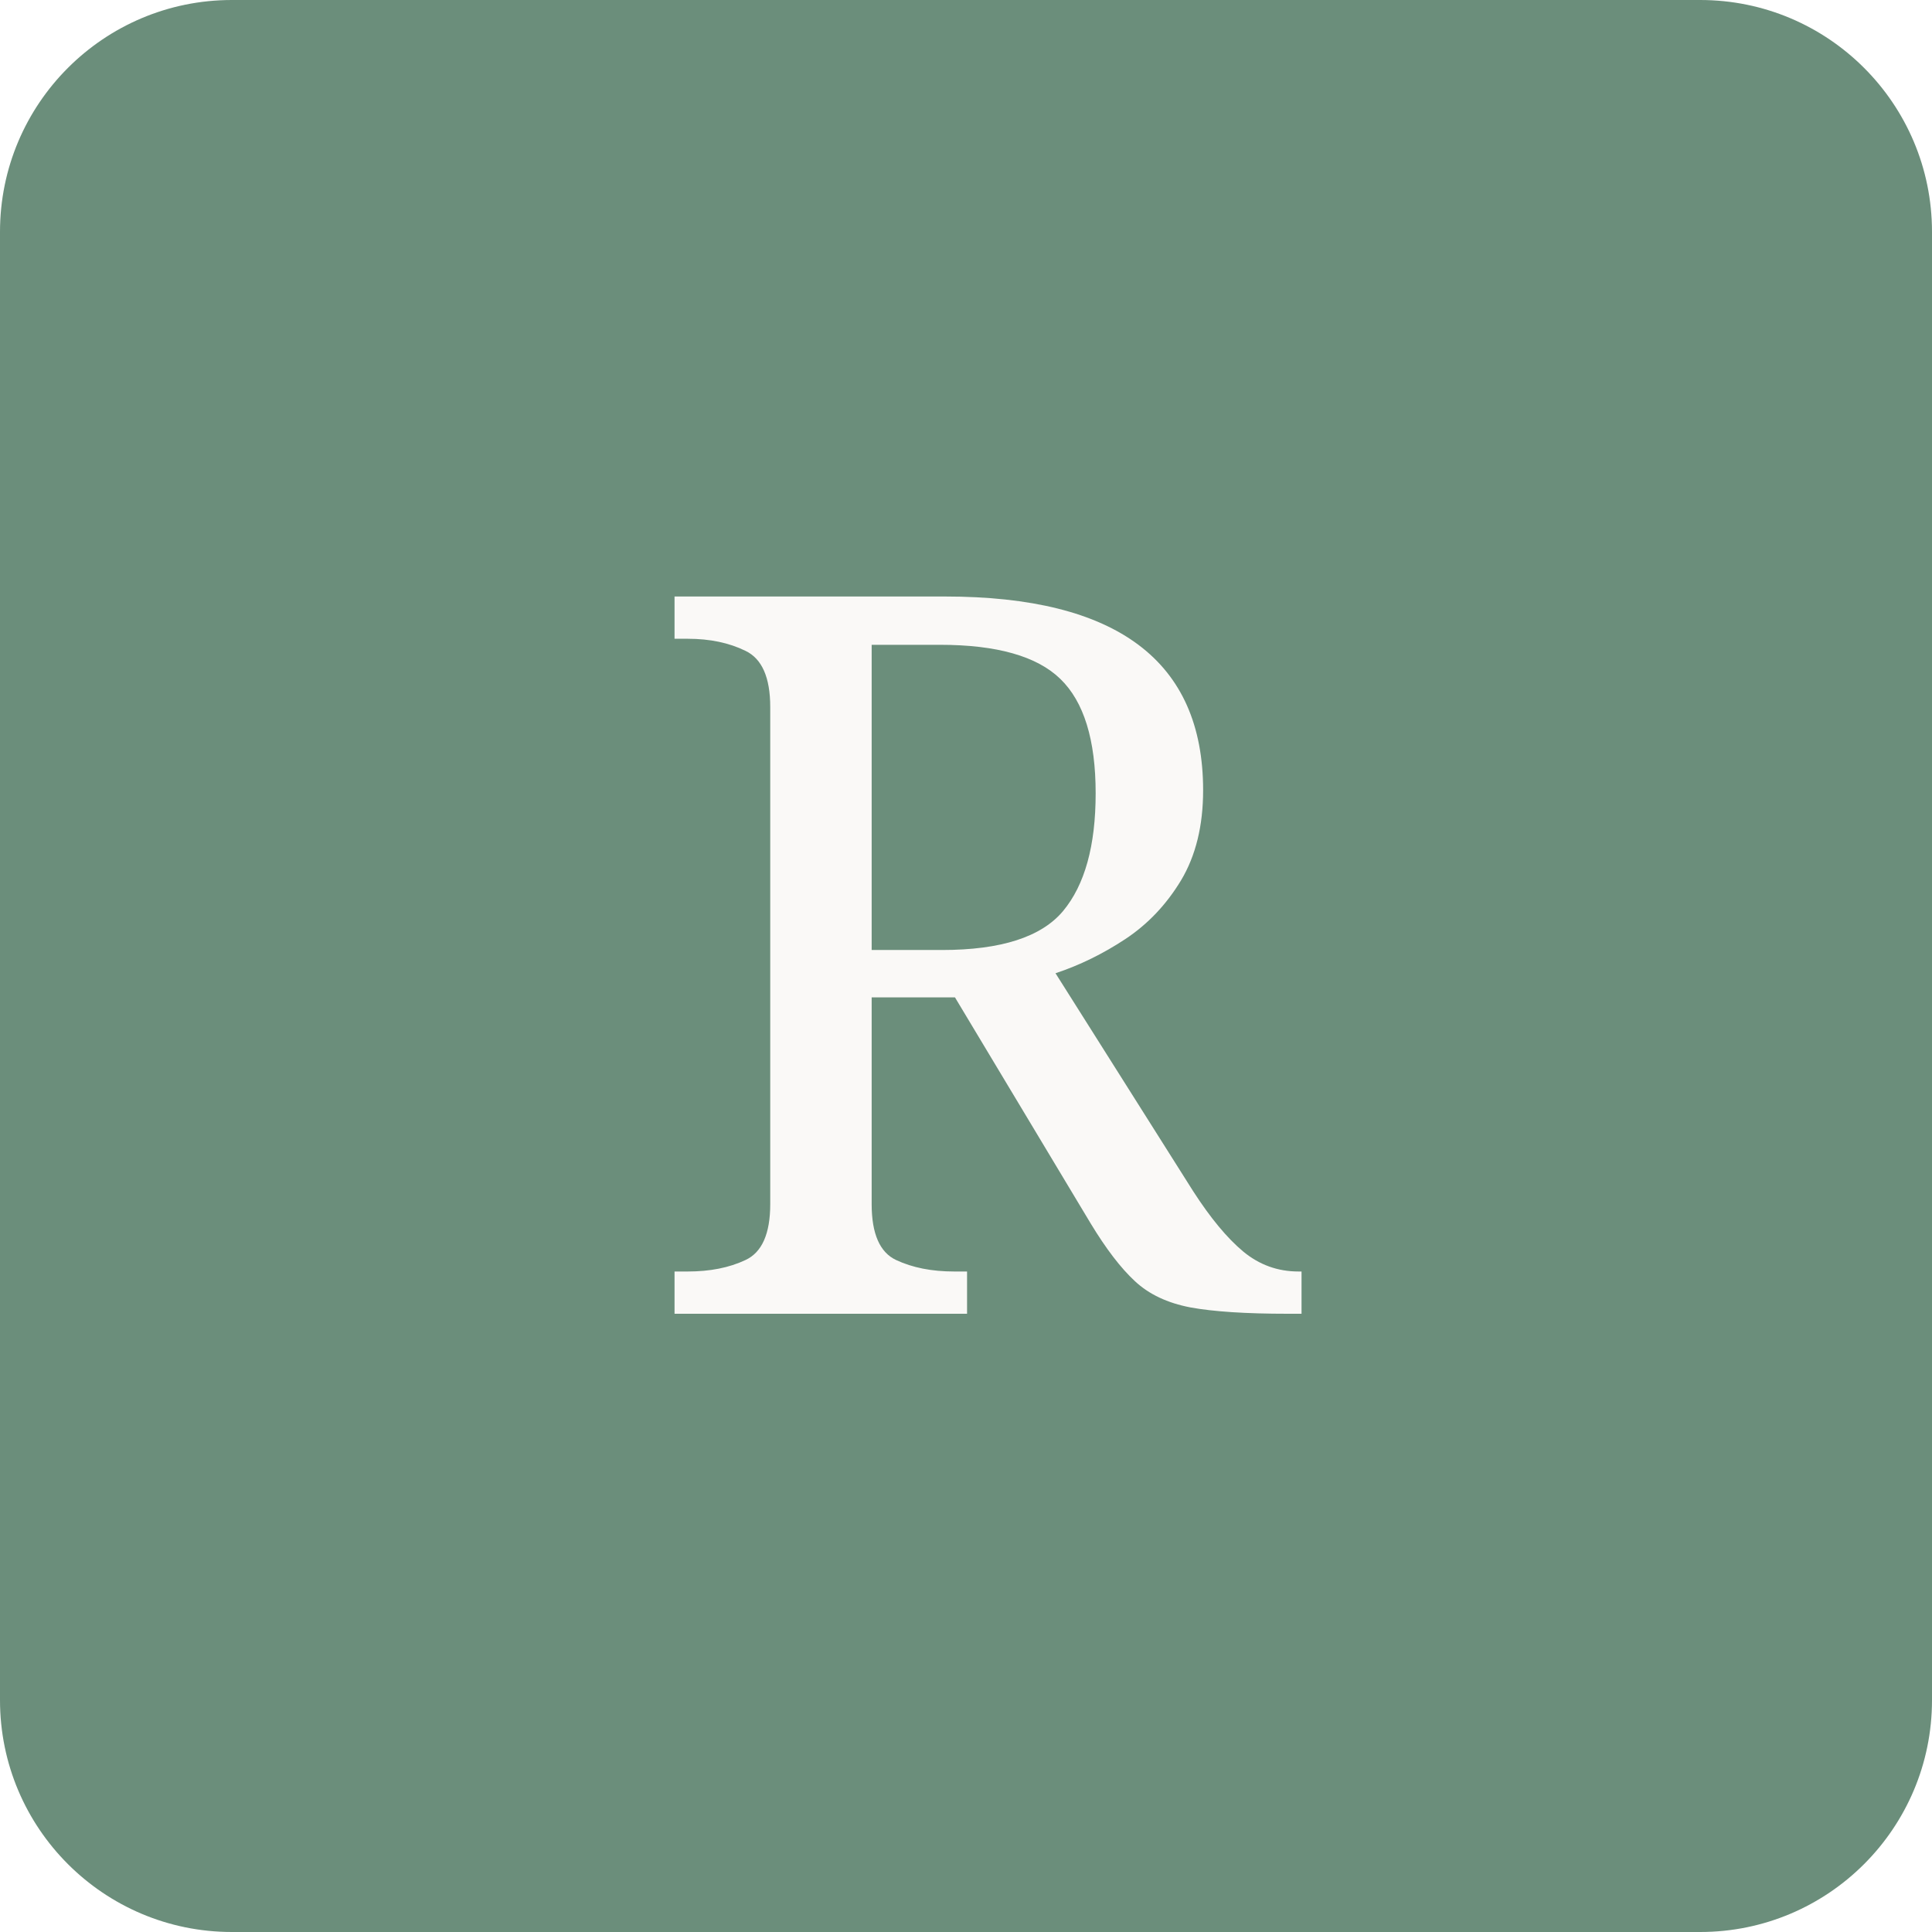
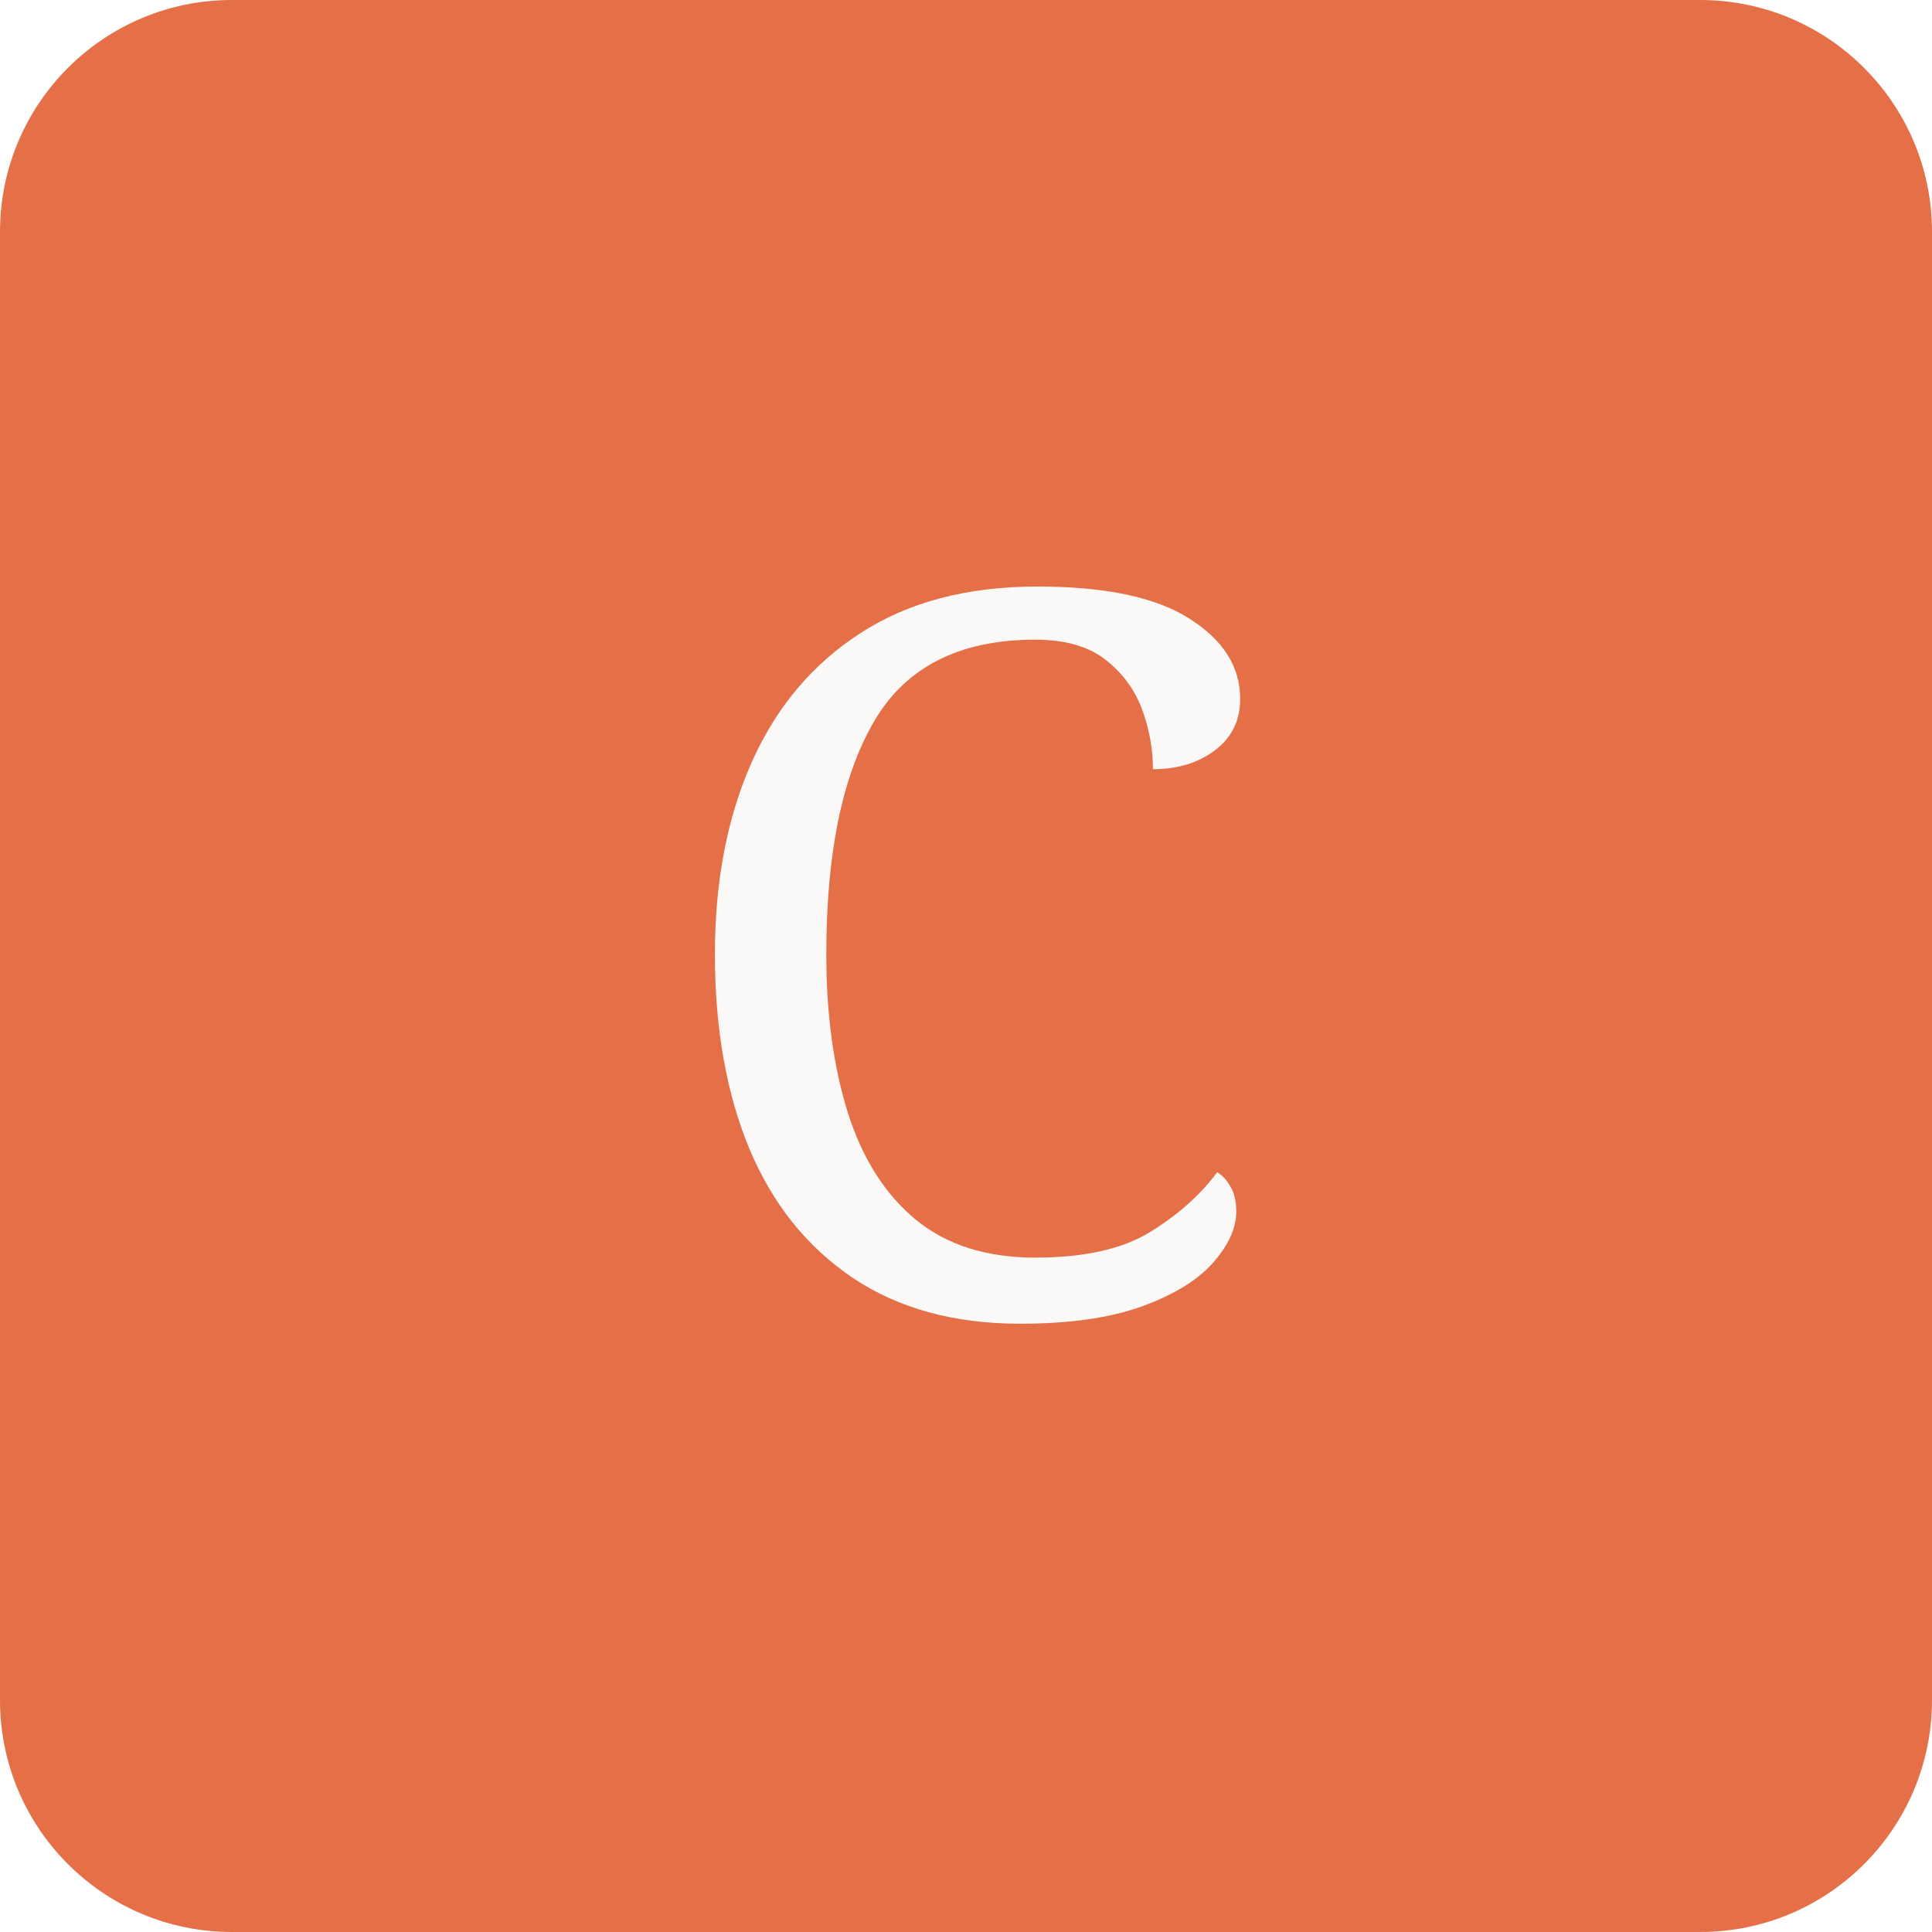
<svg xmlns="http://www.w3.org/2000/svg" viewBox="0 0 100 100">
-   <rect width="100" height="100" rx="12" fill="#6b8e7b" />
-   <text x="50" y="68" font-family="serif" font-size="52" font-weight="400" fill="#faf9f7" text-anchor="middle">R</text>
+   <rect width="100" height="100" rx="12" fill="#e57048" />
+   <text x="50" y="68" font-family="serif" font-size="52" font-weight="400" fill="#faf9f7" text-anchor="middle">C</text>
</svg>
